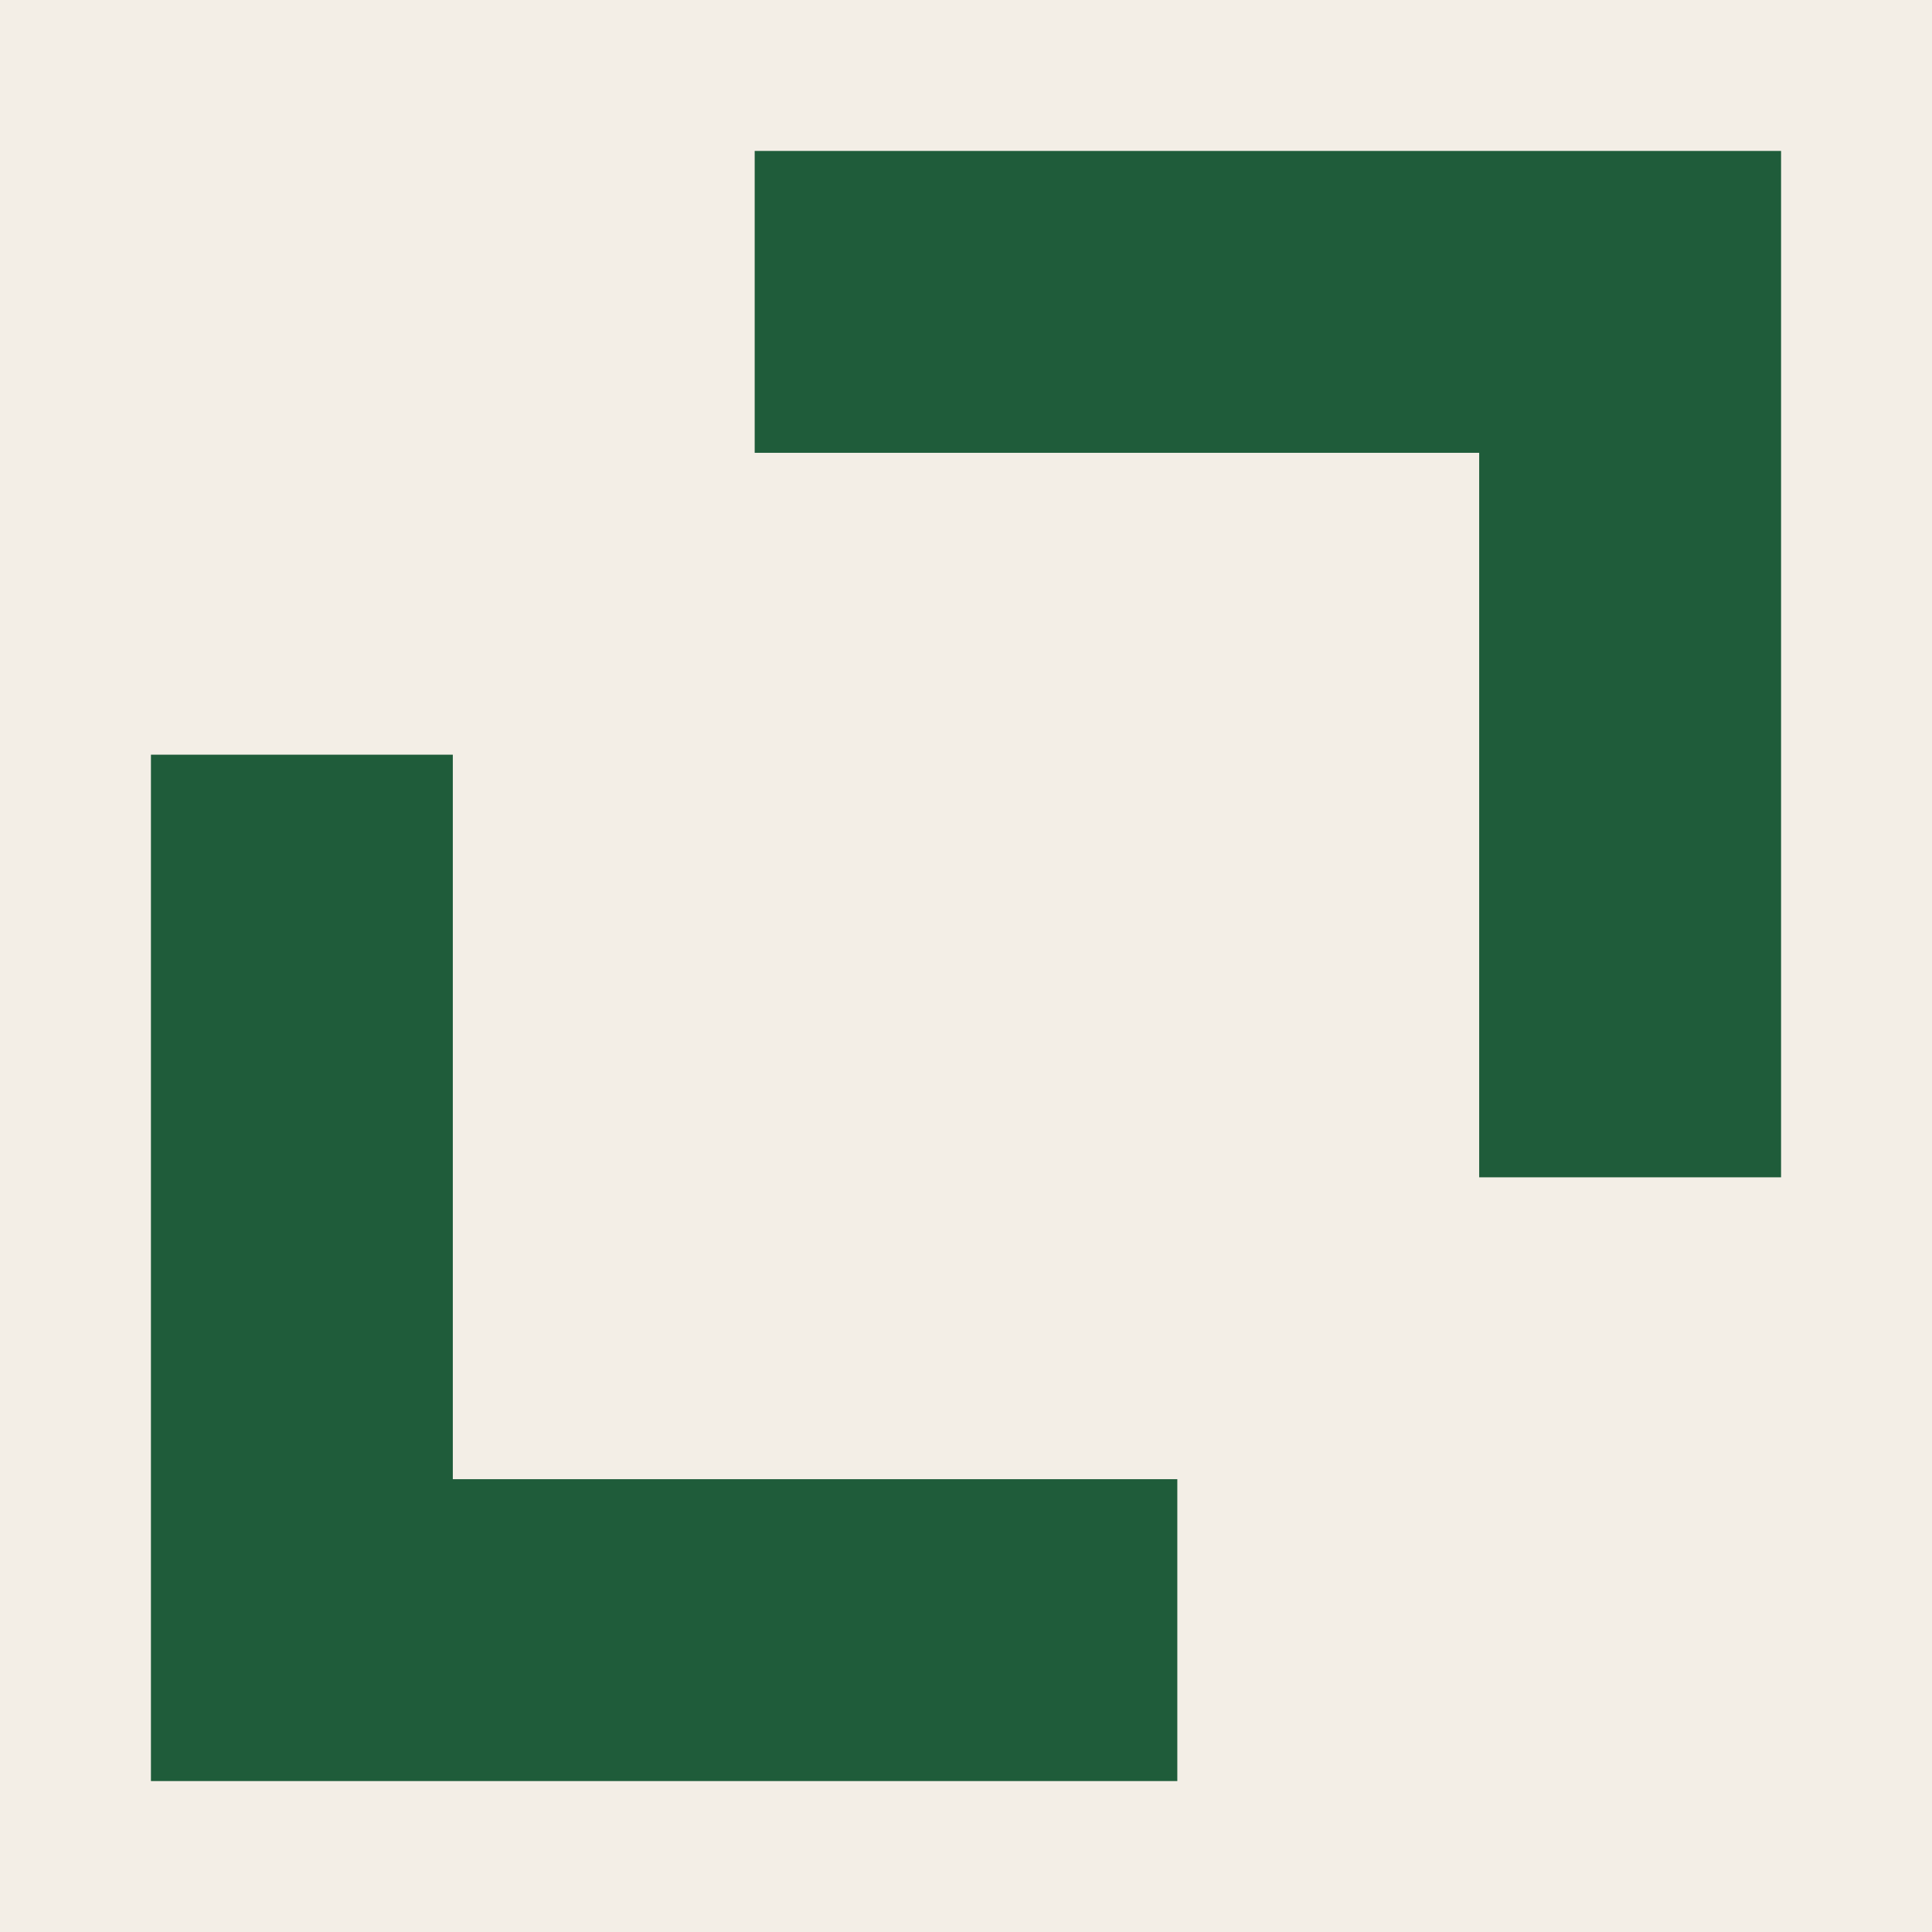
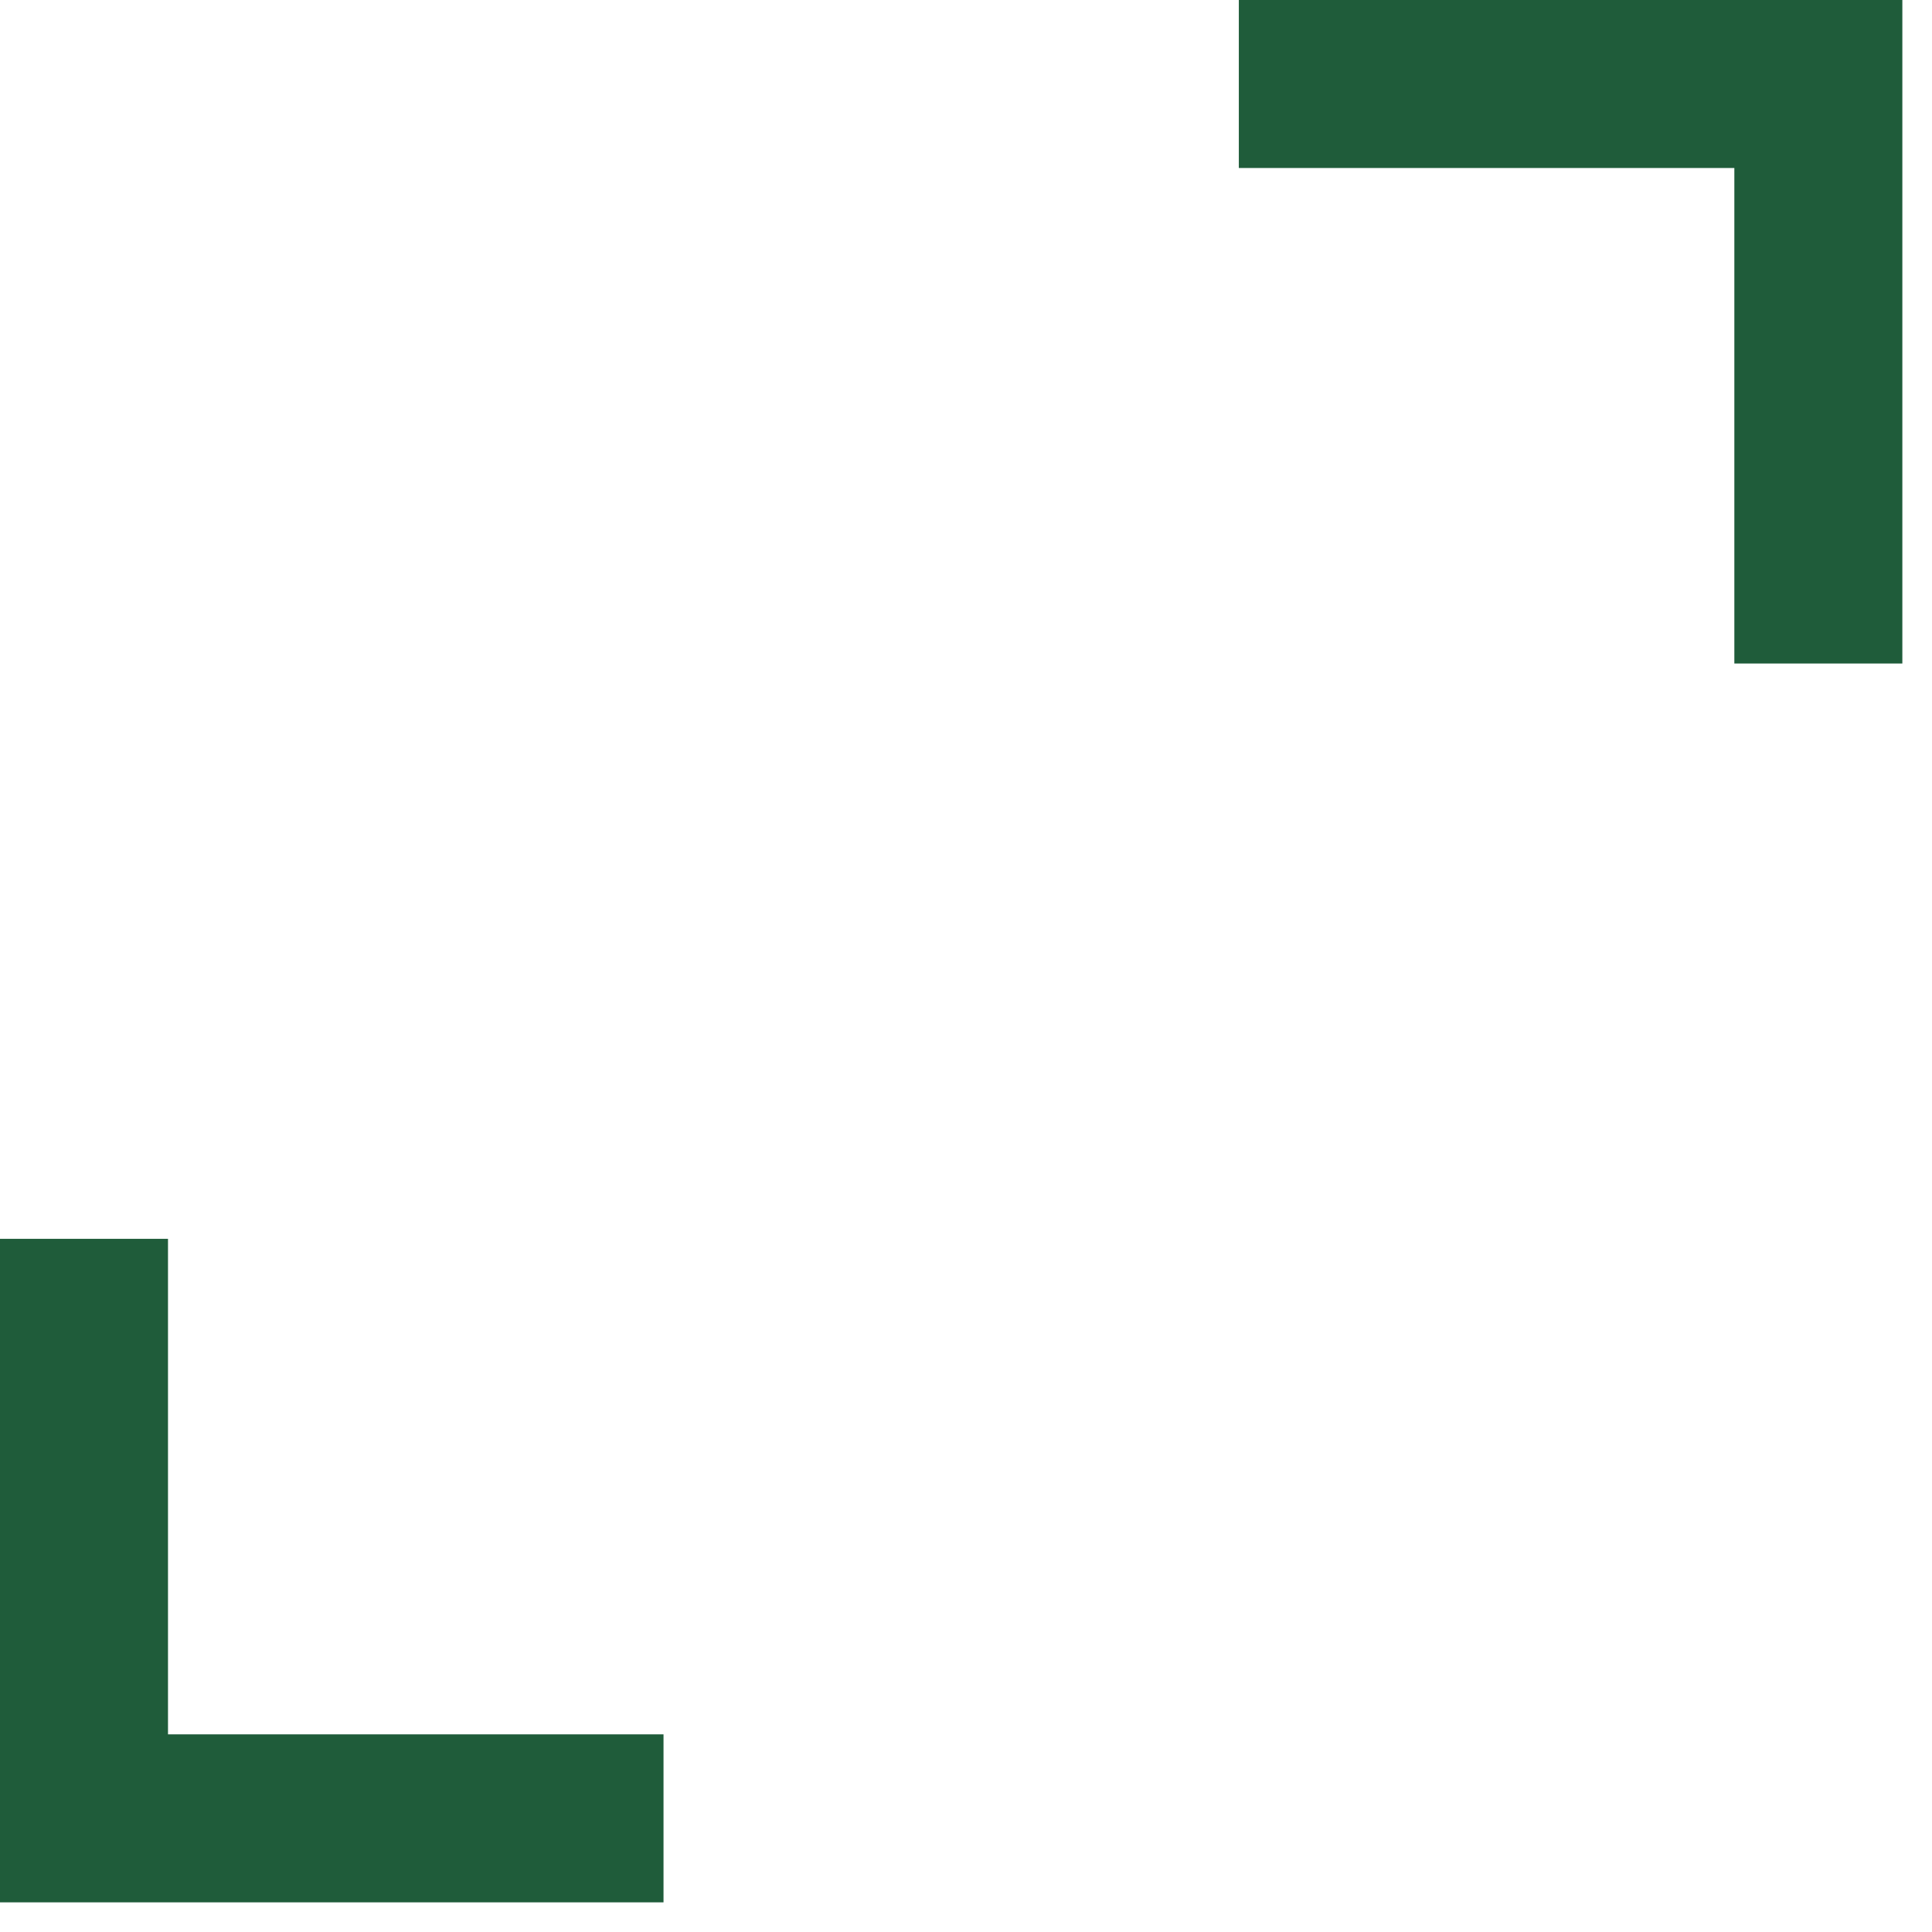
- <svg xmlns="http://www.w3.org/2000/svg" viewBox="0 0 32 32" width="32" height="32">
-   <rect width="32" height="32" fill="#F3EEE6" />
-   <path d="M5 15V27H17" stroke="#1F5C3A" stroke-width="5" stroke-linecap="square" fill="none" />
-   <path d="M15 5H27V17" stroke="#1F5C3A" stroke-width="5" stroke-linecap="square" fill="none" />
+ <svg xmlns="http://www.w3.org/2000/svg" width="46" height="46" viewBox="0 0 46 46" fill="none">
+   <path d="M2 31.496V43.294H13.798" stroke="#1F5C3A" stroke-width="4" stroke-linecap="square" />
+   <path d="M31.496 2H43.294V13.798" stroke="#1F5C3A" stroke-width="4" stroke-linecap="square" />
</svg>
